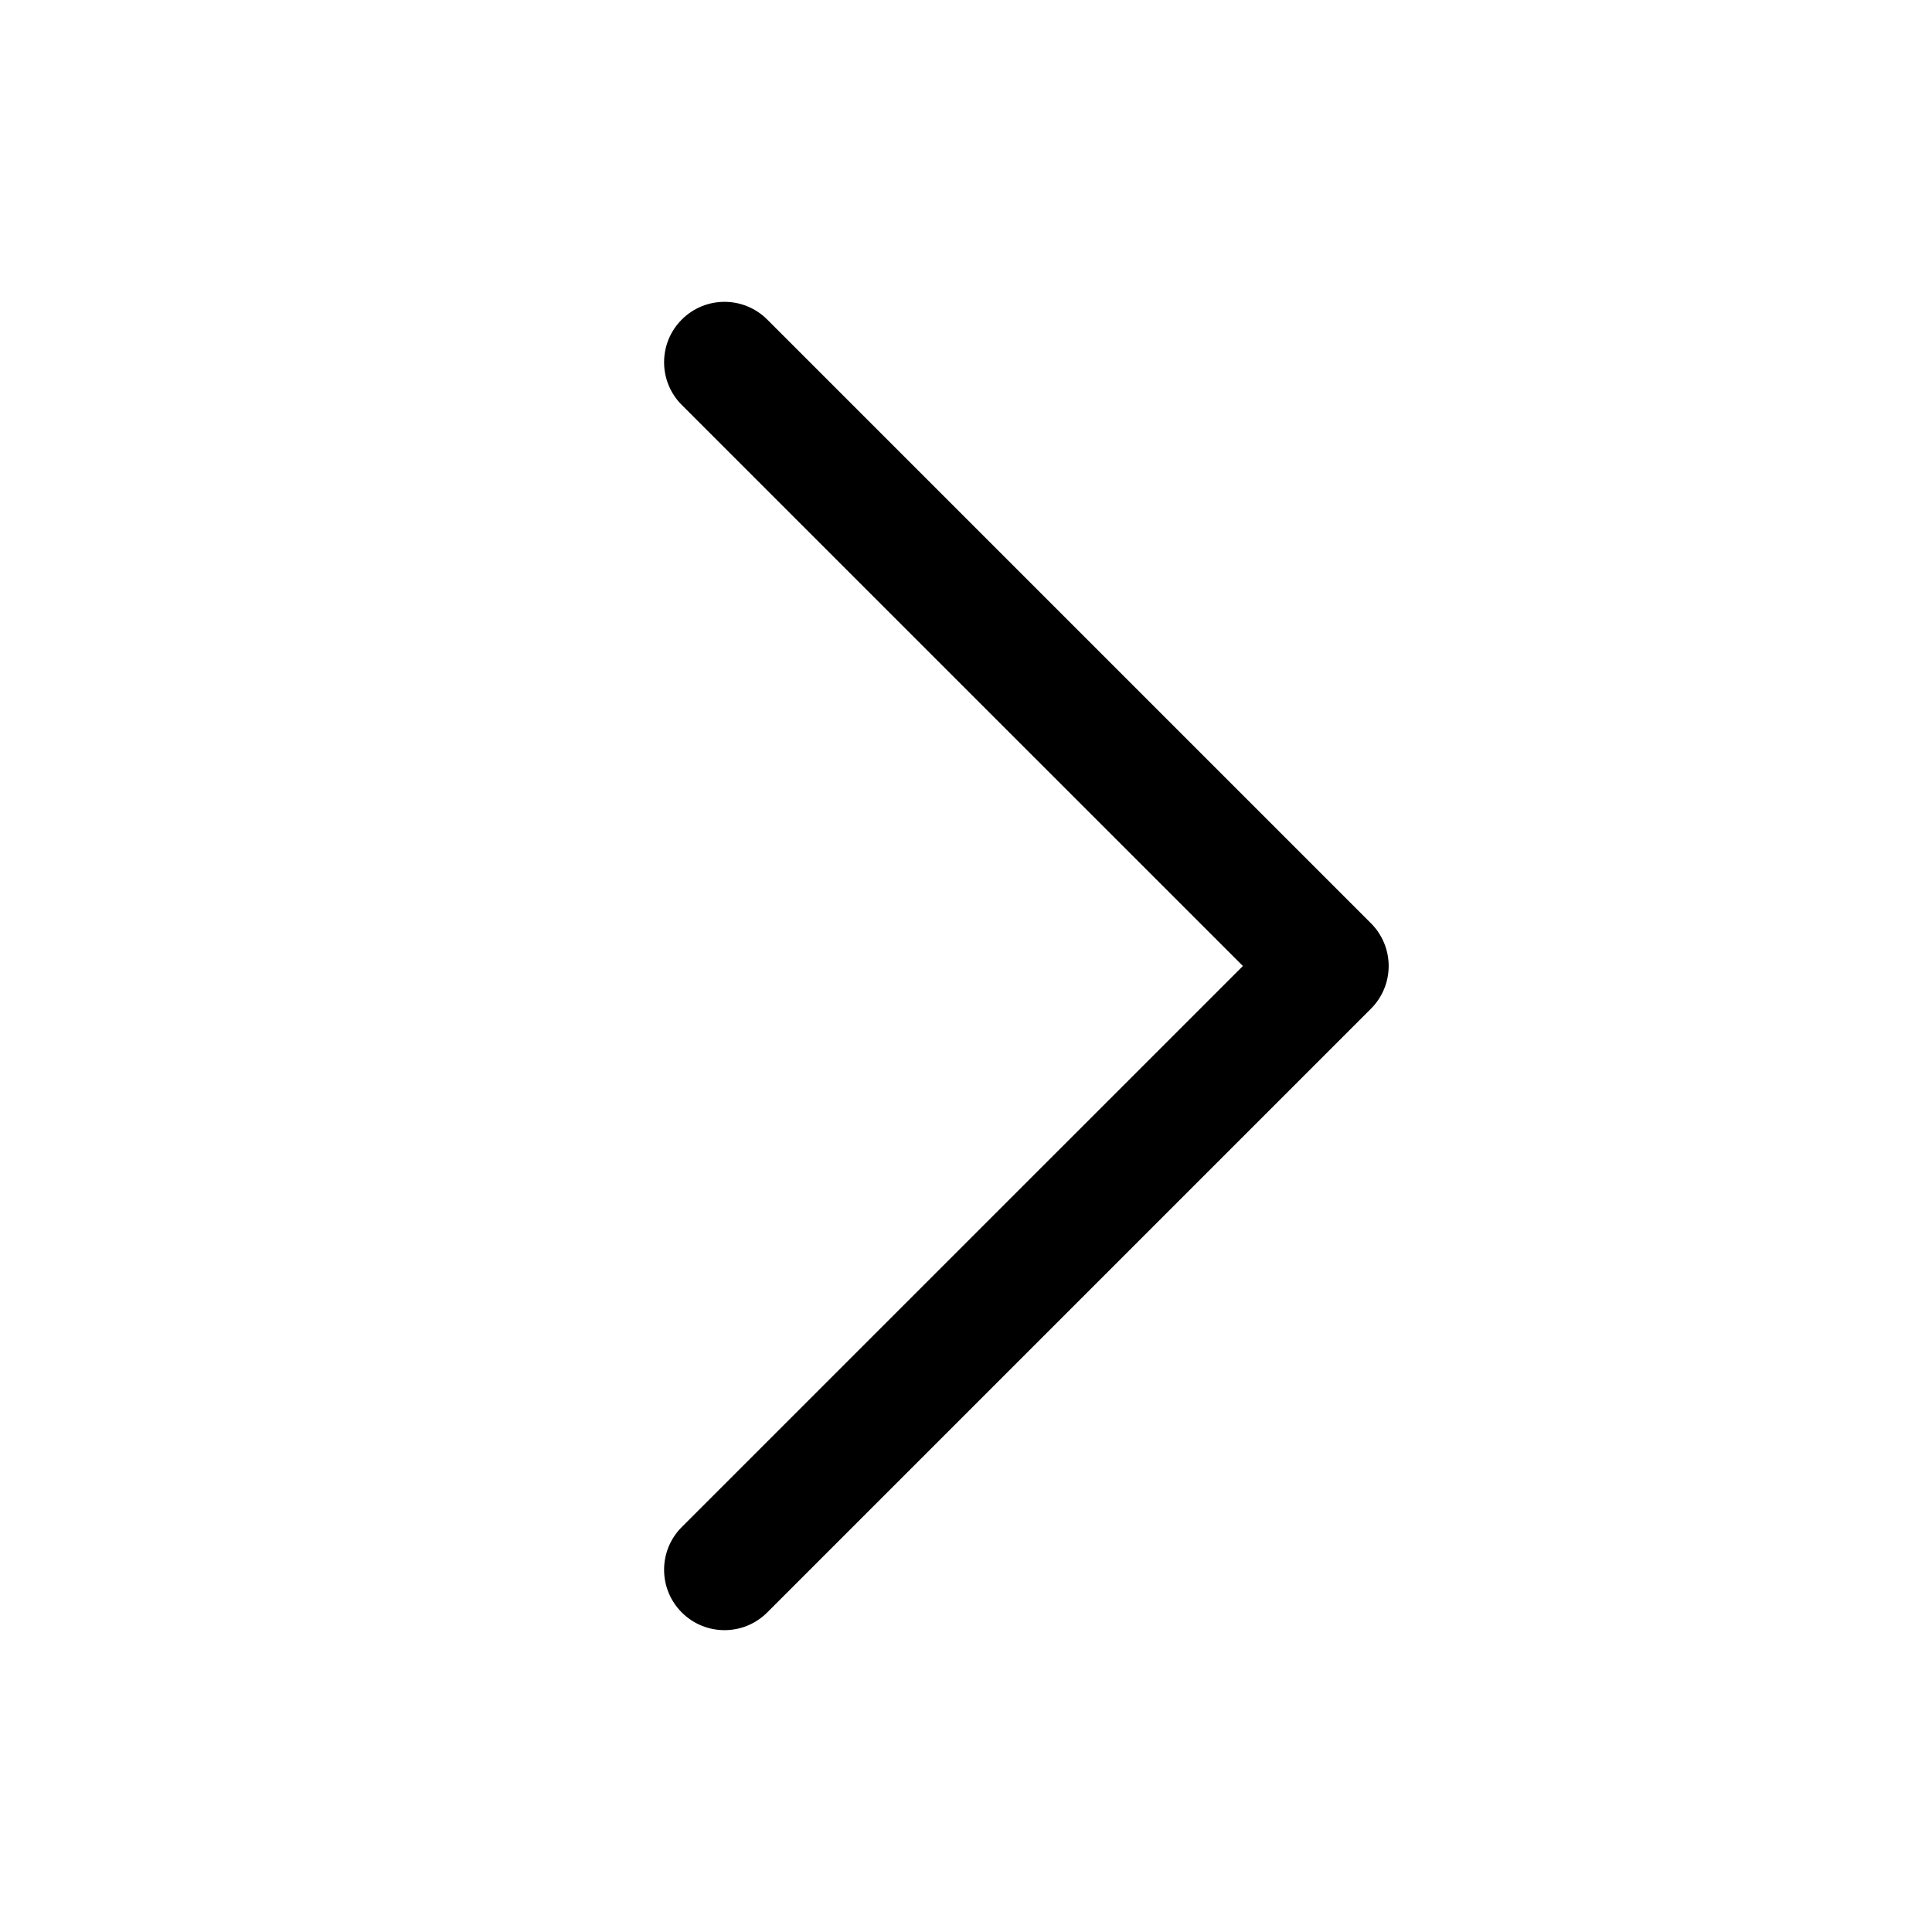
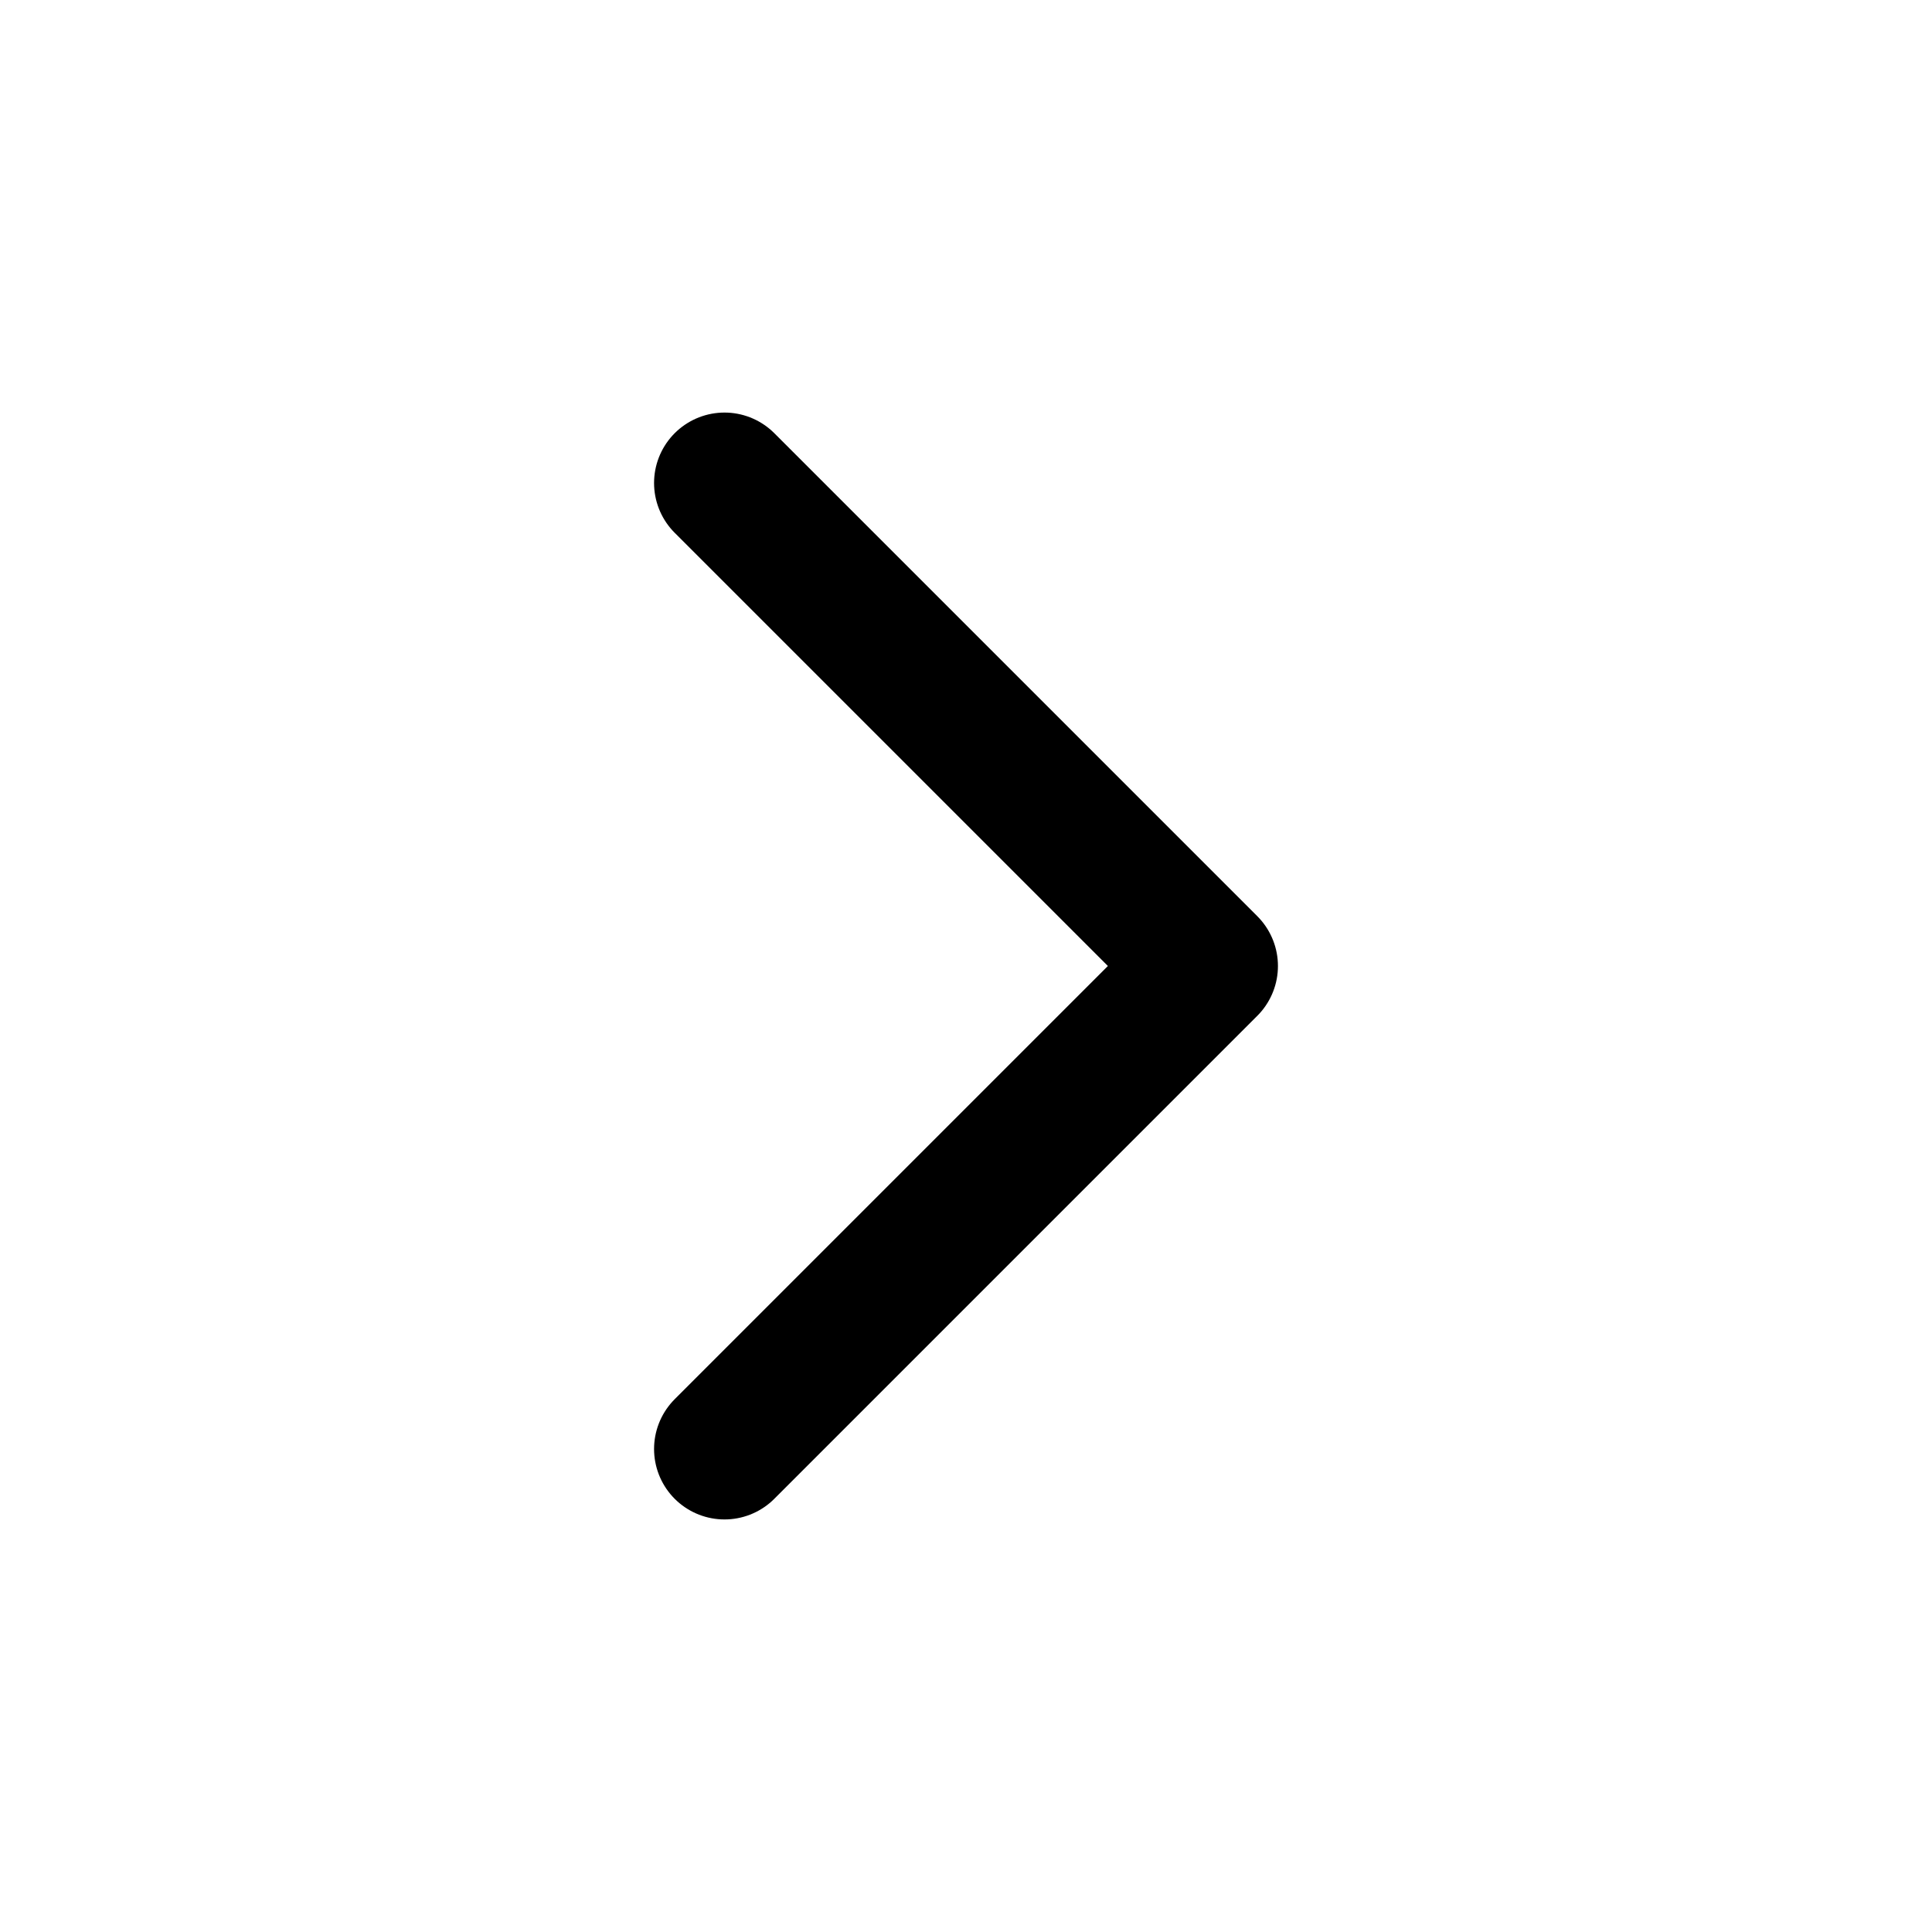
- <svg xmlns="http://www.w3.org/2000/svg" viewBox="0 0 256 256" fill="currentColor">
-   <path d="M181.66,133.66l-80,80a8,8,0,0,1-11.32-11.32L164.69,128,90.34,53.66a8,8,0,0,1,11.32-11.32l80,80A8,8,0,0,1,181.66,133.66Z" />
+ <svg xmlns="http://www.w3.org/2000/svg" width="24" height="24" viewBox="0 0 24 24" fill="none" stroke="currentColor" stroke-width="1.75" stroke-linecap="round" stroke-linejoin="round">
+   <path d="M9 6l6 6l-6 6" />
</svg>
